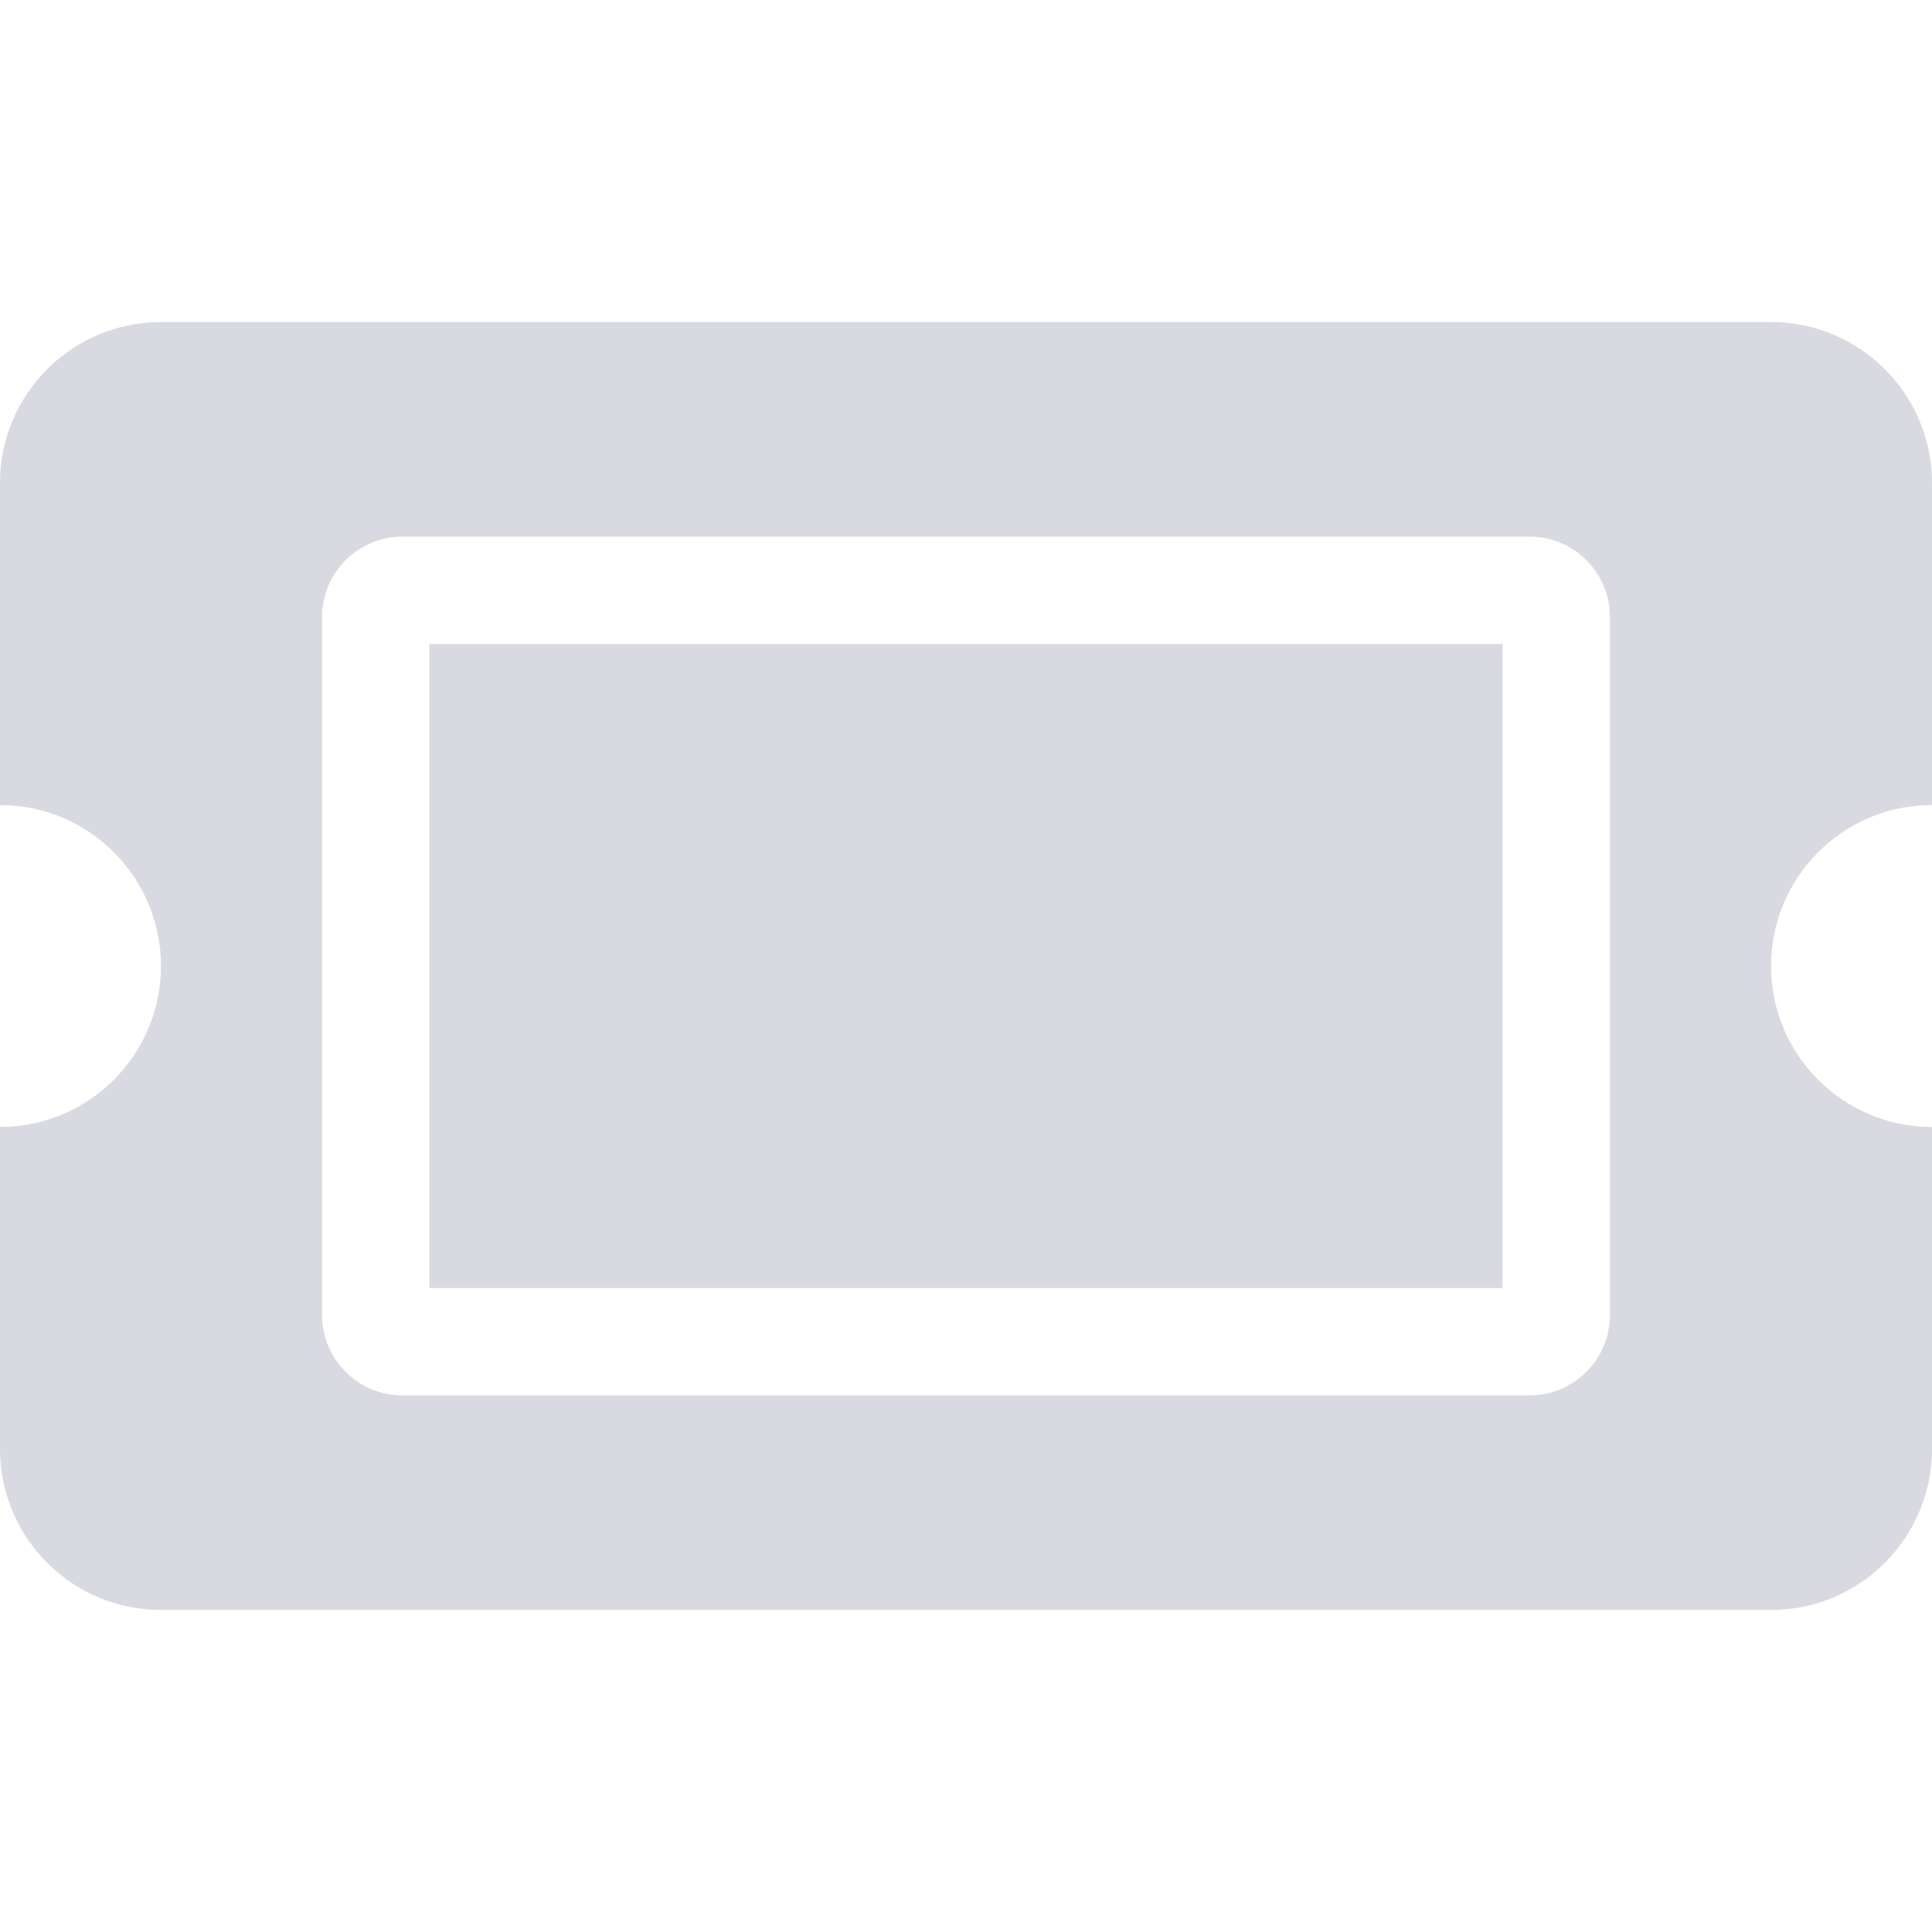
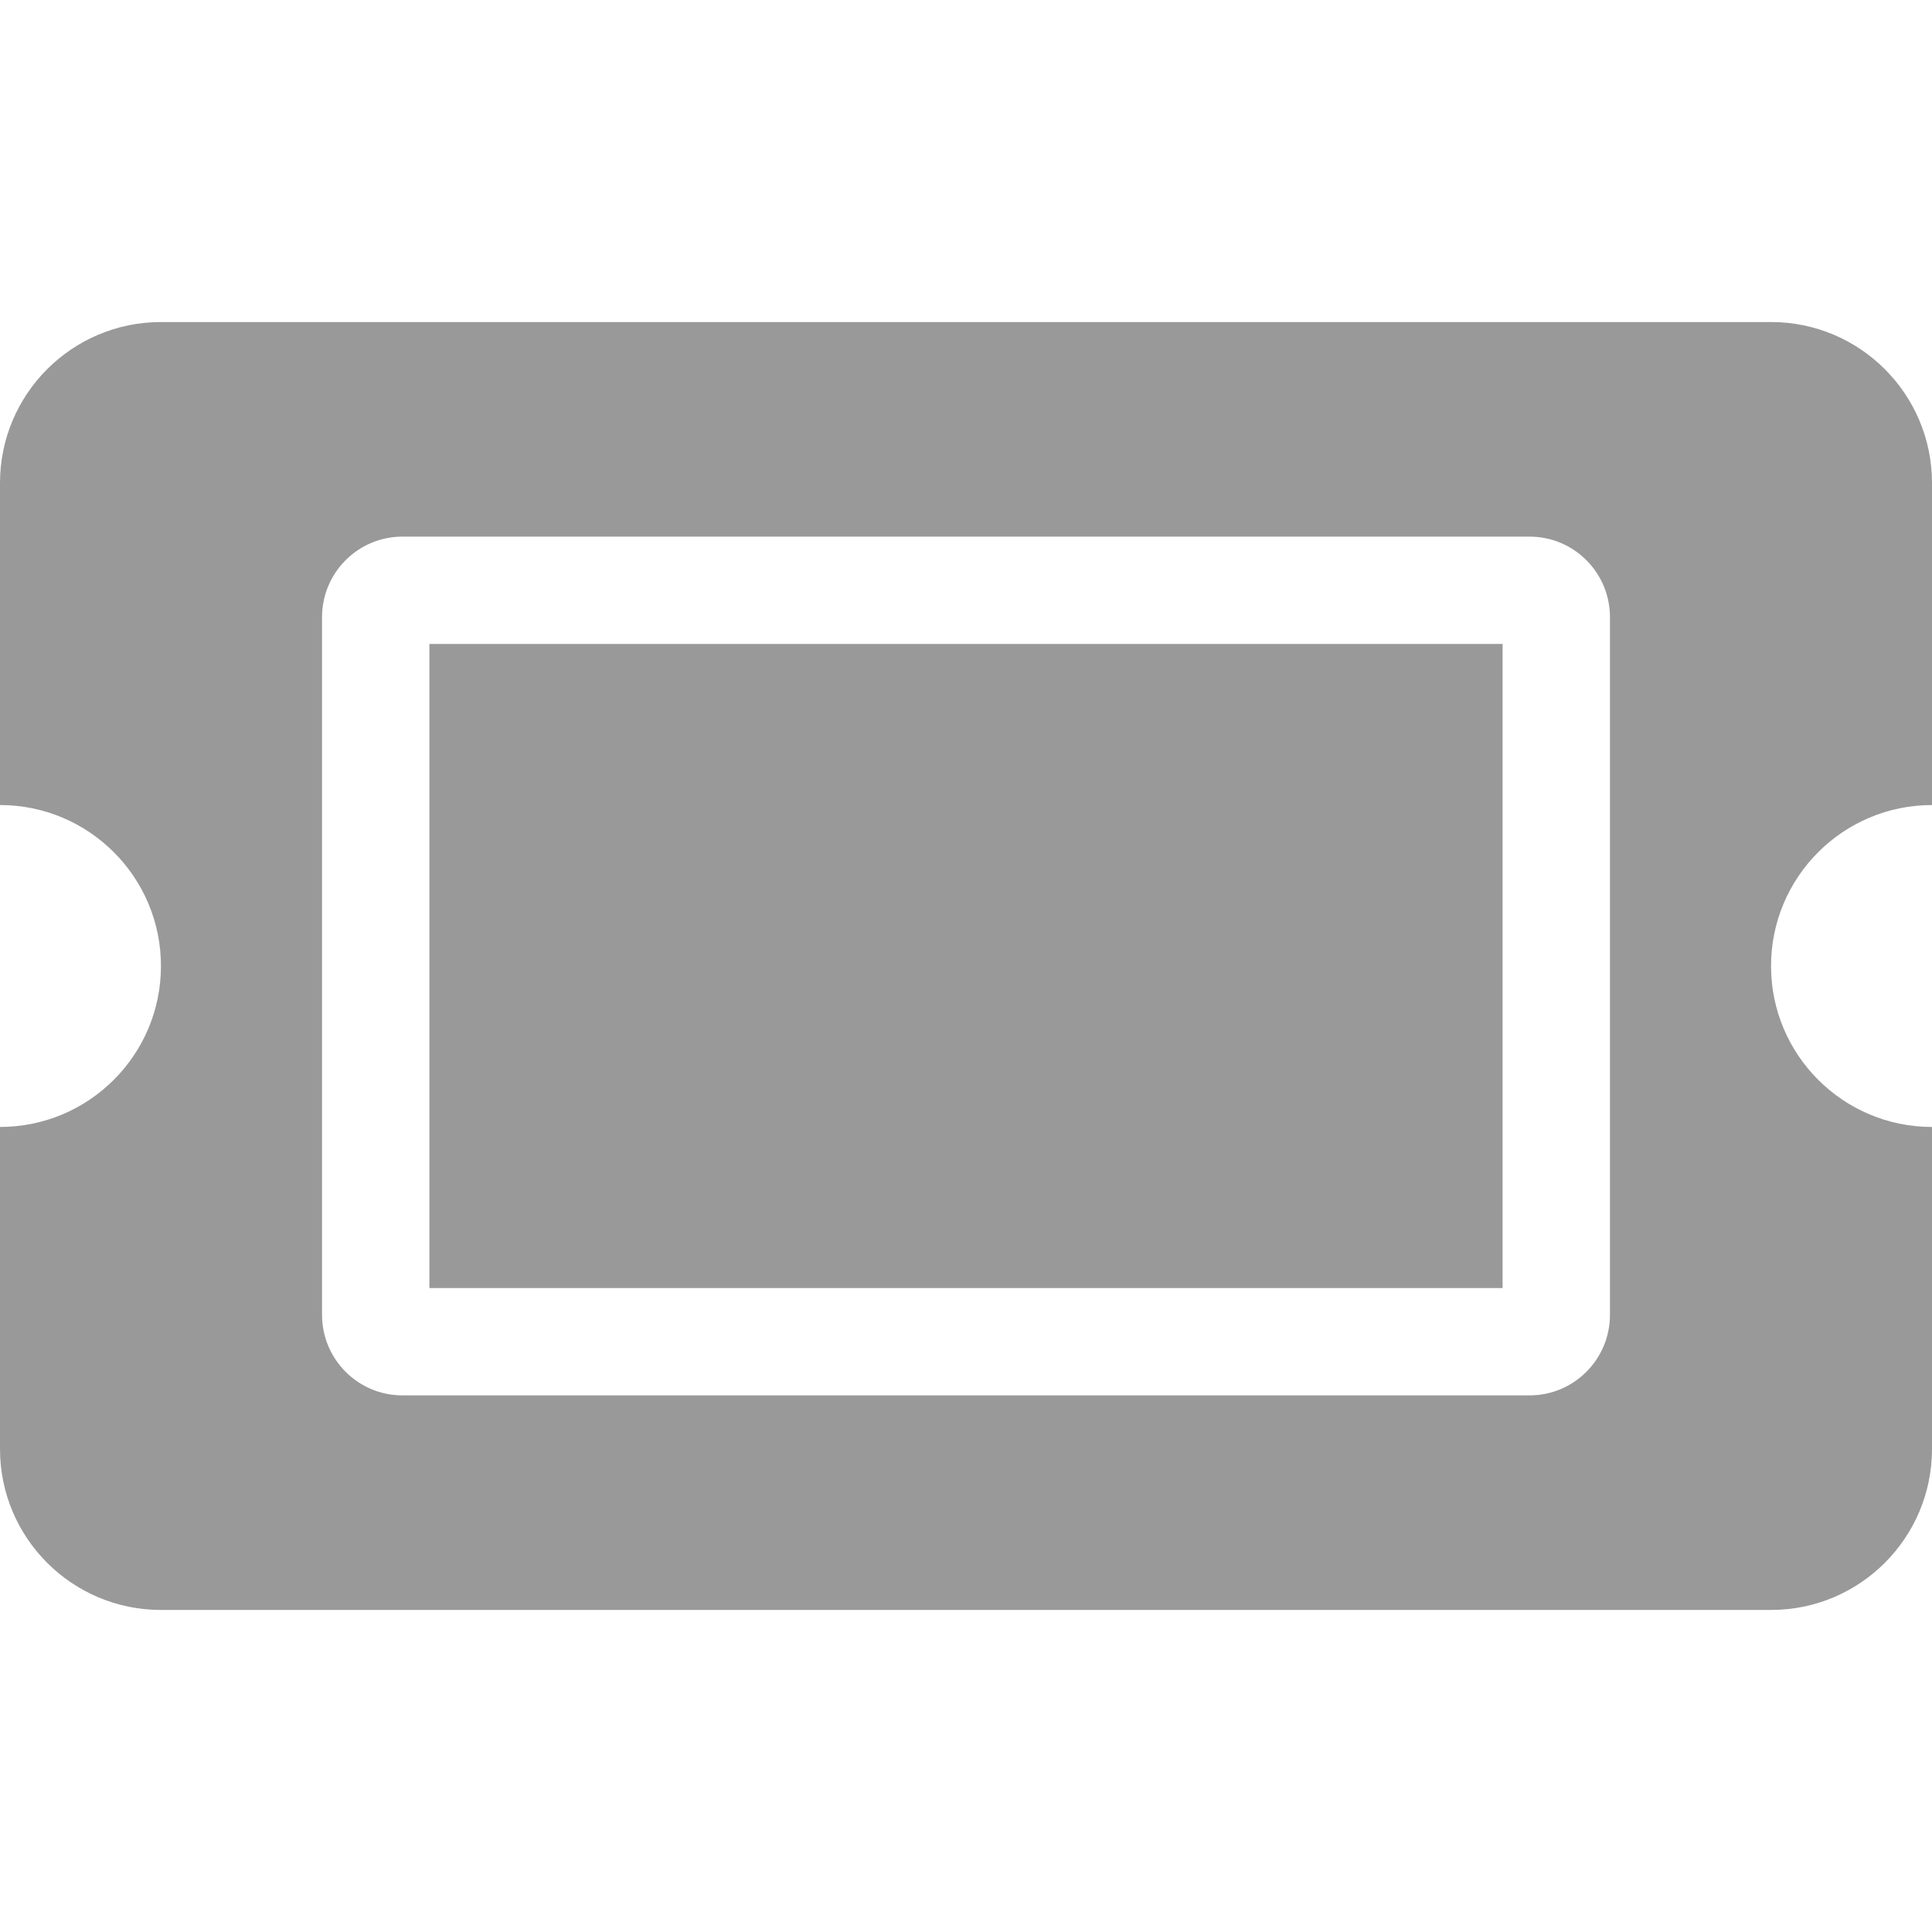
- <svg xmlns="http://www.w3.org/2000/svg" id="tickets" width="16" height="16" viewBox="0 0 16 16" fill="none">
-   <path opacity="0.4" d="M3.556 5.333H12.444V10.667H3.556V5.333ZM14.667 8C14.667 8.736 15.264 9.333 16 9.333V12C16 12.736 15.403 13.333 14.667 13.333H1.333C0.597 13.333 0 12.736 0 12V9.333C0.736 9.333 1.333 8.736 1.333 8C1.333 7.264 0.736 6.667 0 6.667V4C0 3.264 0.597 2.667 1.333 2.667H14.667C15.403 2.667 16 3.264 16 4V6.667C15.264 6.667 14.667 7.264 14.667 8ZM13.333 5.111C13.333 4.743 13.035 4.444 12.667 4.444H3.333C2.965 4.444 2.667 4.743 2.667 5.111V10.889C2.667 11.257 2.965 11.556 3.333 11.556H12.667C13.035 11.556 13.333 11.257 13.333 10.889V5.111Z" fill="#9FA2B4" />
+ <svg xmlns="http://www.w3.org/2000/svg" id="tickets" width="16" height="16" viewBox="0 0 16 16" fill="currentColor">
+   <path opacity="0.4" d="M3.556 5.333H12.444V10.667H3.556V5.333ZM14.667 8C14.667 8.736 15.264 9.333 16 9.333V12C16 12.736 15.403 13.333 14.667 13.333H1.333C0.597 13.333 0 12.736 0 12V9.333C0.736 9.333 1.333 8.736 1.333 8C1.333 7.264 0.736 6.667 0 6.667V4C0 3.264 0.597 2.667 1.333 2.667H14.667C15.403 2.667 16 3.264 16 4V6.667C15.264 6.667 14.667 7.264 14.667 8ZM13.333 5.111C13.333 4.743 13.035 4.444 12.667 4.444H3.333C2.965 4.444 2.667 4.743 2.667 5.111V10.889C2.667 11.257 2.965 11.556 3.333 11.556H12.667C13.035 11.556 13.333 11.257 13.333 10.889V5.111Z" />
</svg>
